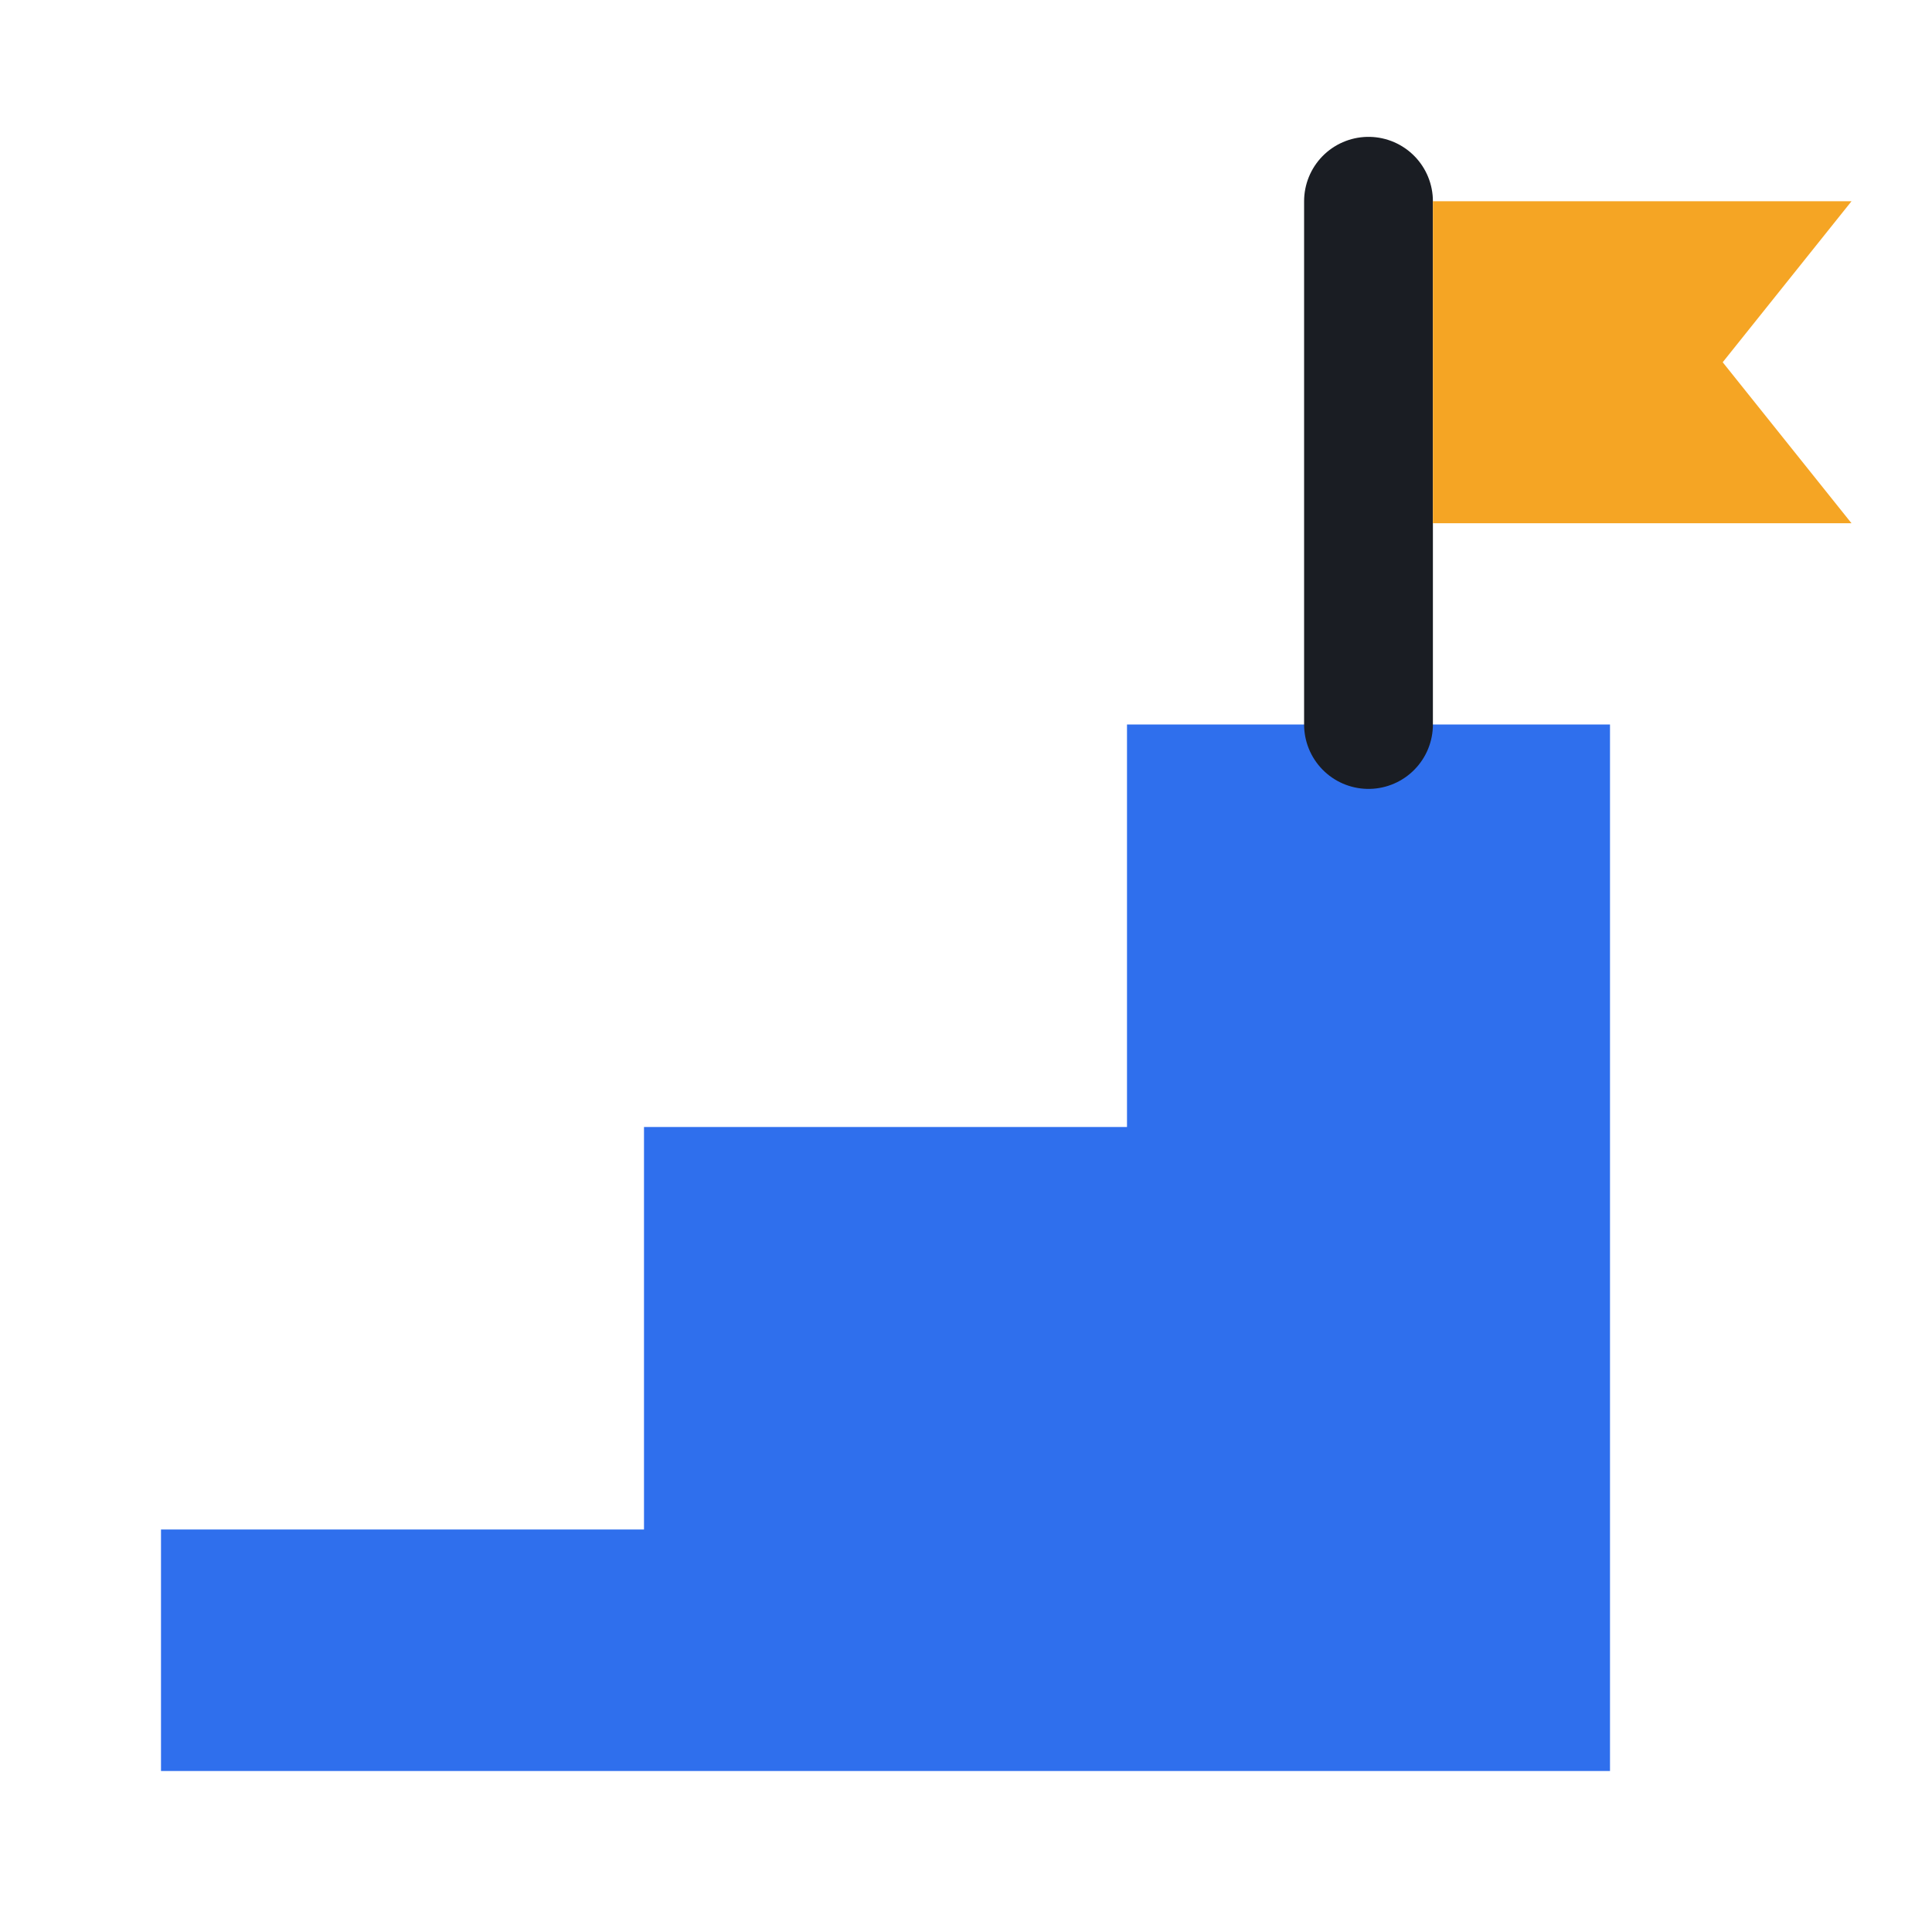
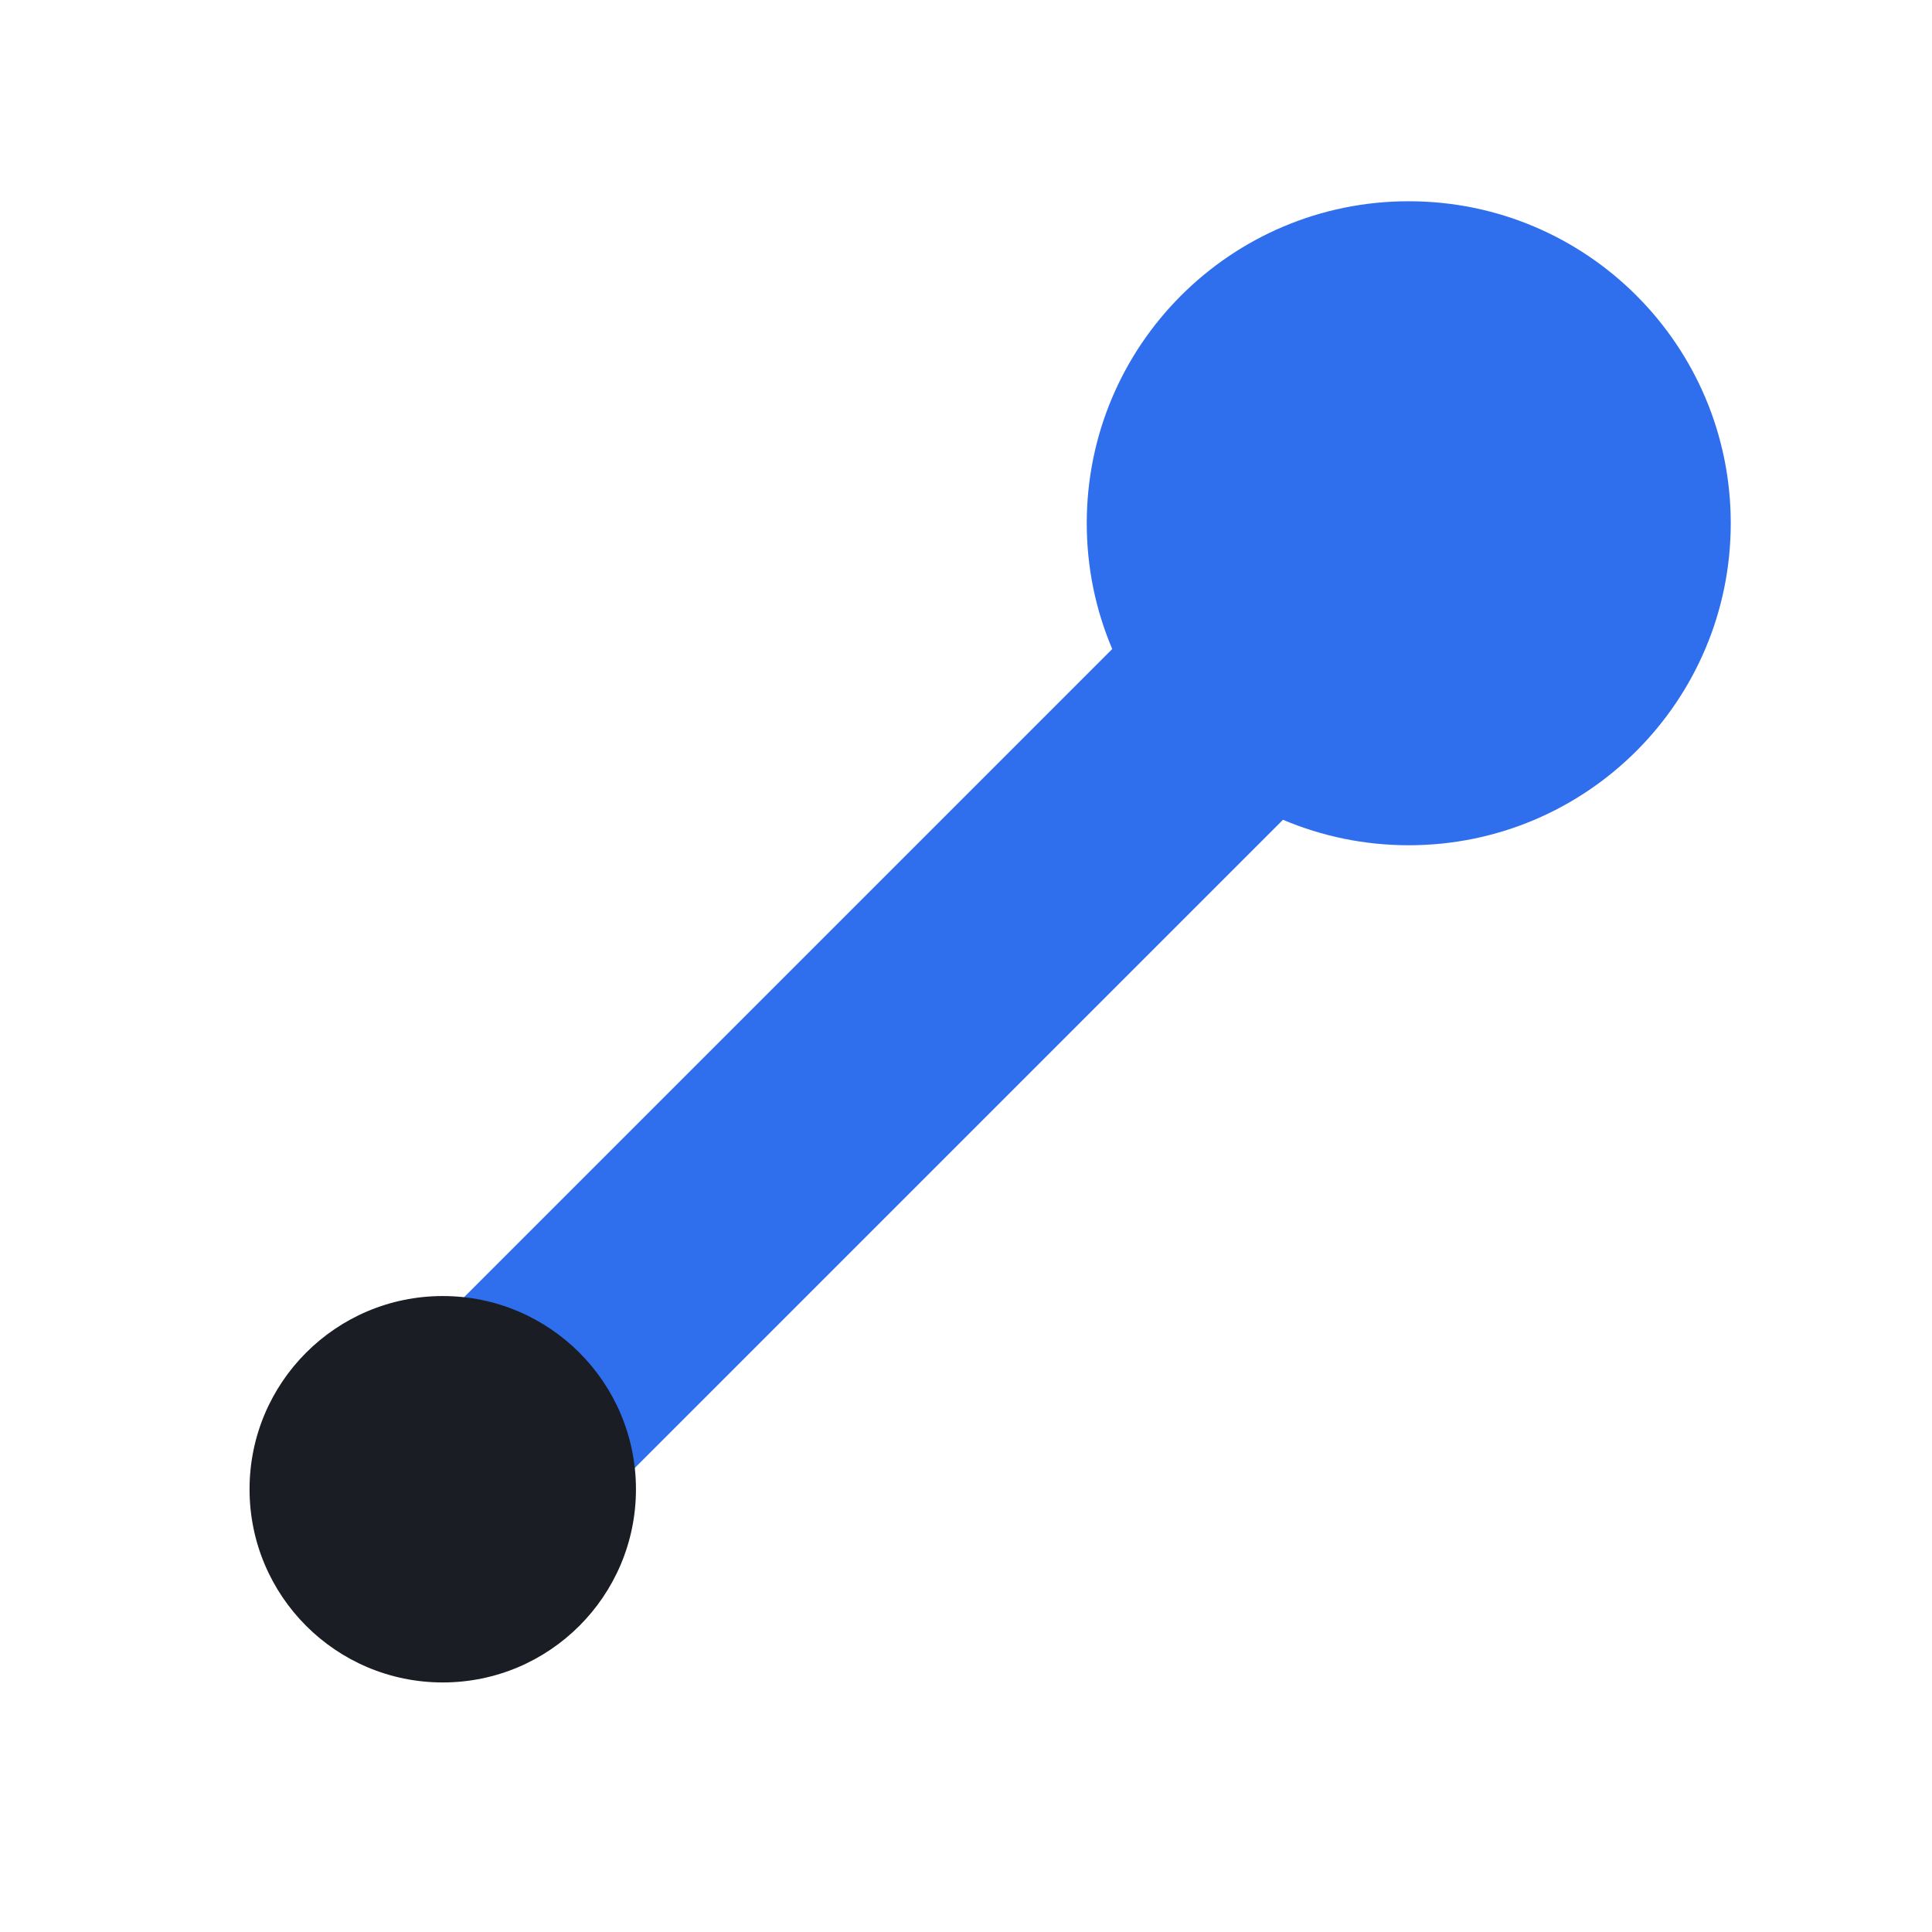
<svg xmlns="http://www.w3.org/2000/svg" viewBox="0 0 24 24" width="32" height="32">
-   <path d="M2 19h6v-5h6v-5h6v13H2z" fill="#2f6fed" />
-   <path d="M17 9V2.5" stroke="#1a1d23" stroke-width="1.6" stroke-linecap="round" />
-   <path d="M17.8 2.5h5.2l-1.6 2 1.6 2h-5.2z" fill="#f5a524" />
+   <path d="M5.5 18.5 16 8" stroke="#2f6fed" stroke-width="3" stroke-linecap="round" />
+   <circle cx="5.5" cy="18.5" r="2.4" fill="#1a1d23" />
+   <circle cx="17.5" cy="6.5" r="4" fill="#2f6fed" />
</svg>
